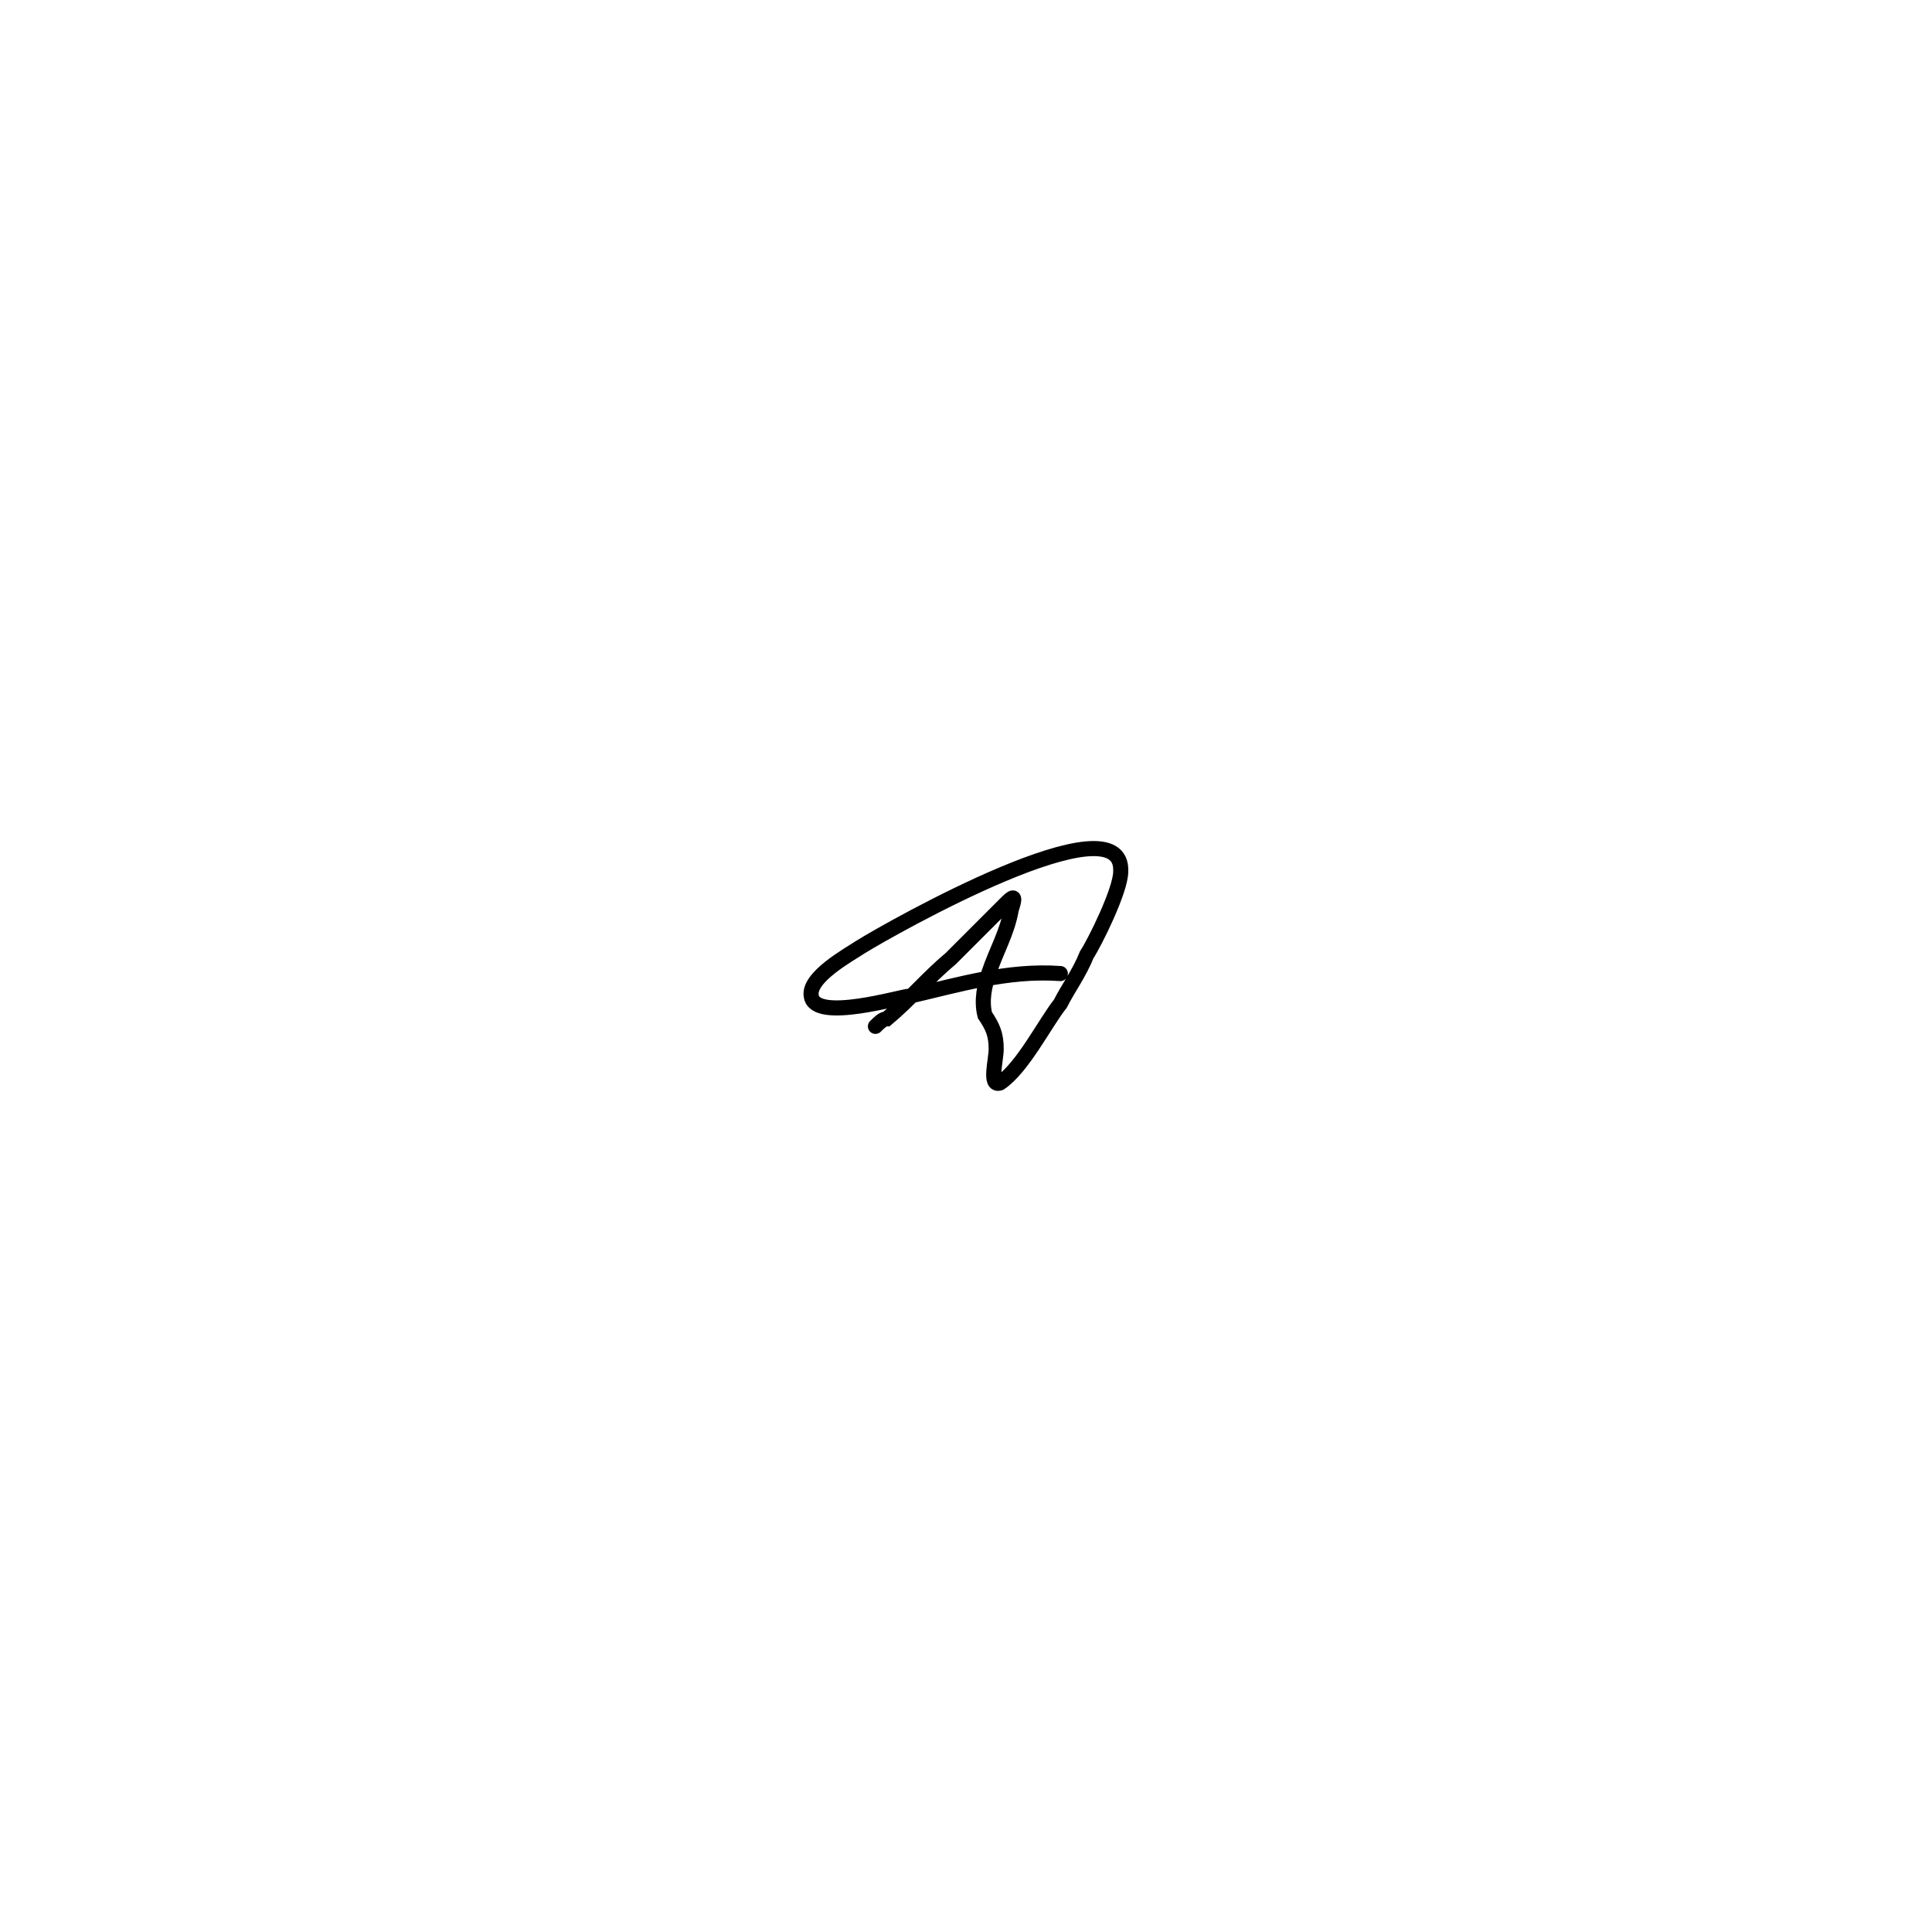
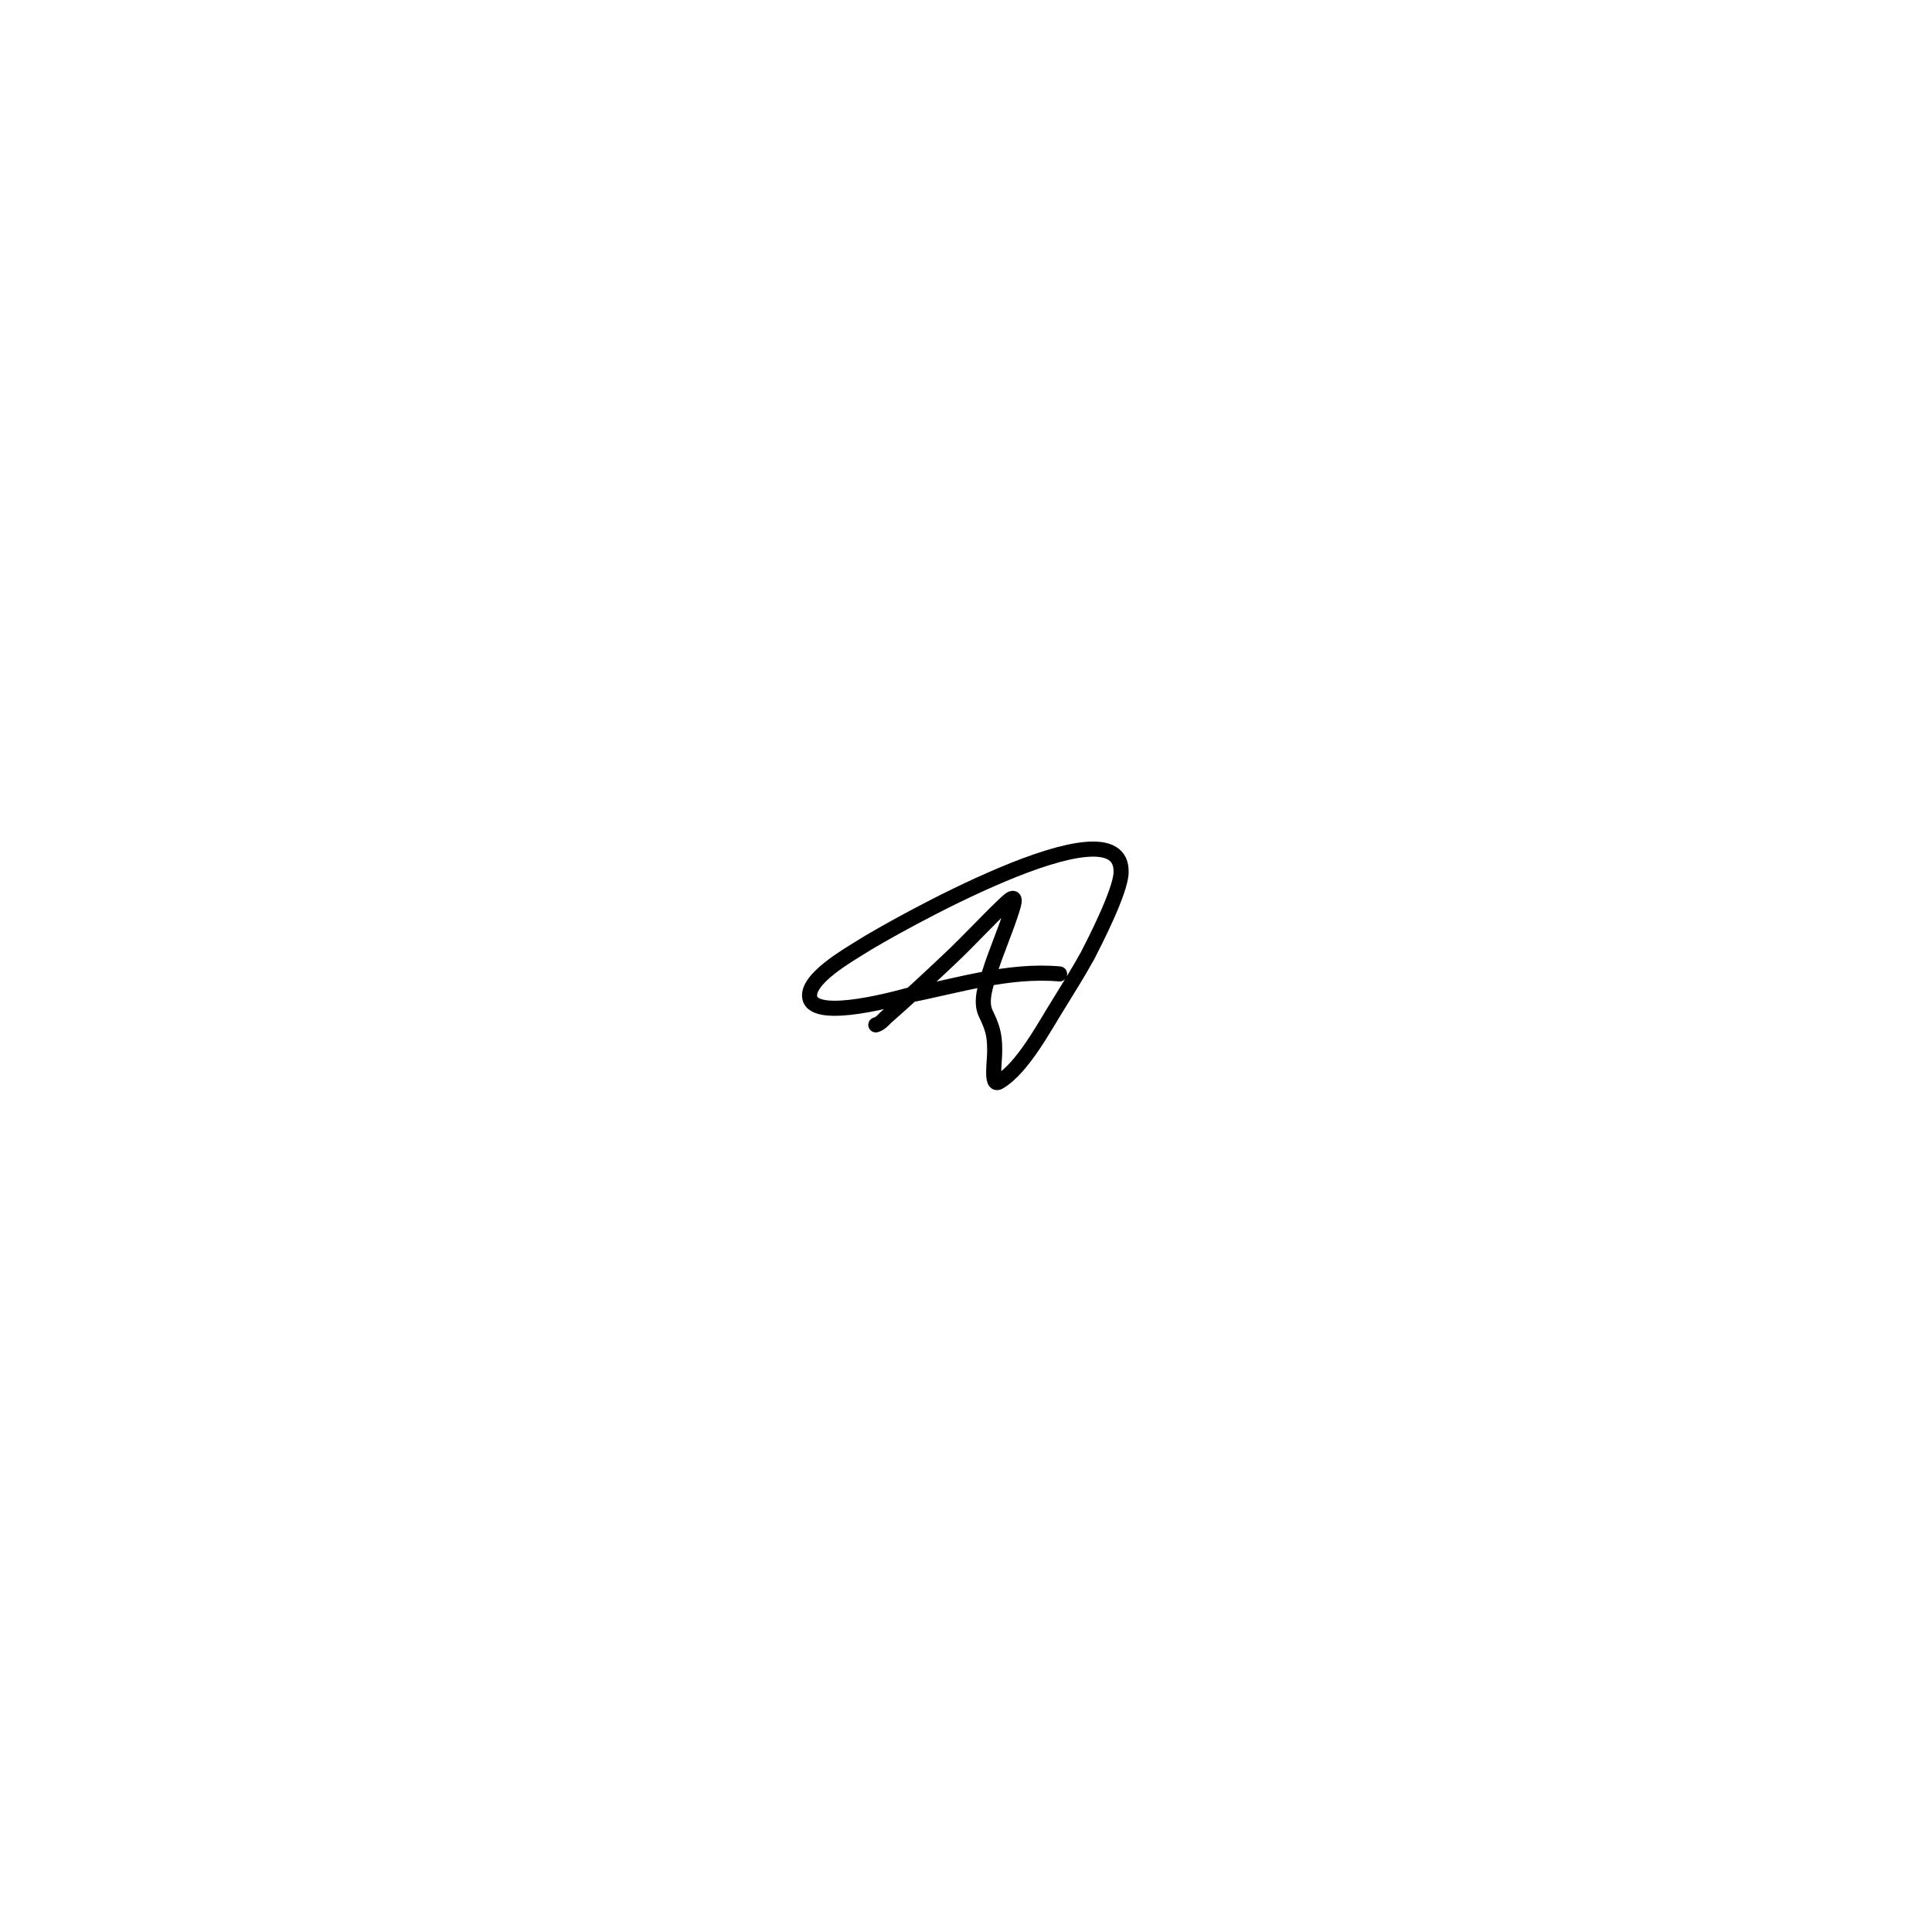
<svg xmlns="http://www.w3.org/2000/svg" width="512" height="512" viewBox="0 0 512 512" fill="none">
-   <path d="M232 272C233 271 234 270 235 270C241 265 246 259 252 254C257 249 262 244 267 239C269 237 269 238 268 241C267 247 264 252 262 258C261 261 260 265 261 269C263 272 264 274 264 278C264 281 262 288 265 287C271 283 277 271 281 266C283 262 286 258 288 253C290 250 297 236 297 231C298 211 236 246 228 251C225 253 214 259 215 264C216 271 239 264 241 264C254 261 267 257 281 258" stroke="black" stroke-width="4" stroke-linecap="round" />
+   <path d="M232.1 271.6C233.2 271.3 233.9 270.5 234.7 269.7C240.5 264.6 246.2 259.3 251.8 254.0C256.9 249.2 261.6 244.0 266.6 239.3C268.9 237.1 269.2 238.0 268.3 240.8C266.5 246.6 264.0 252.1 262.2 257.9C261.3 261.0 259.7 265.3 261.2 268.5C262.9 272.1 263.6 273.9 263.6 278.2C263.7 281.0 262.4 288.2 264.8 286.7C271.1 283.0 277.1 271.5 280.6 266.0C283.2 261.8 285.8 257.6 288.2 253.3C290.0 249.8 296.9 236.4 297.1 231.3C297.9 210.9 235.5 246.3 228.0 251.1C225.2 252.9 213.6 259.4 214.6 264.4C215.9 270.9 239.3 264.1 240.6 263.8C253.9 261.2 267.2 256.9 280.8 258.1" stroke="black" stroke-width="4" stroke-linecap="round" />
</svg>
